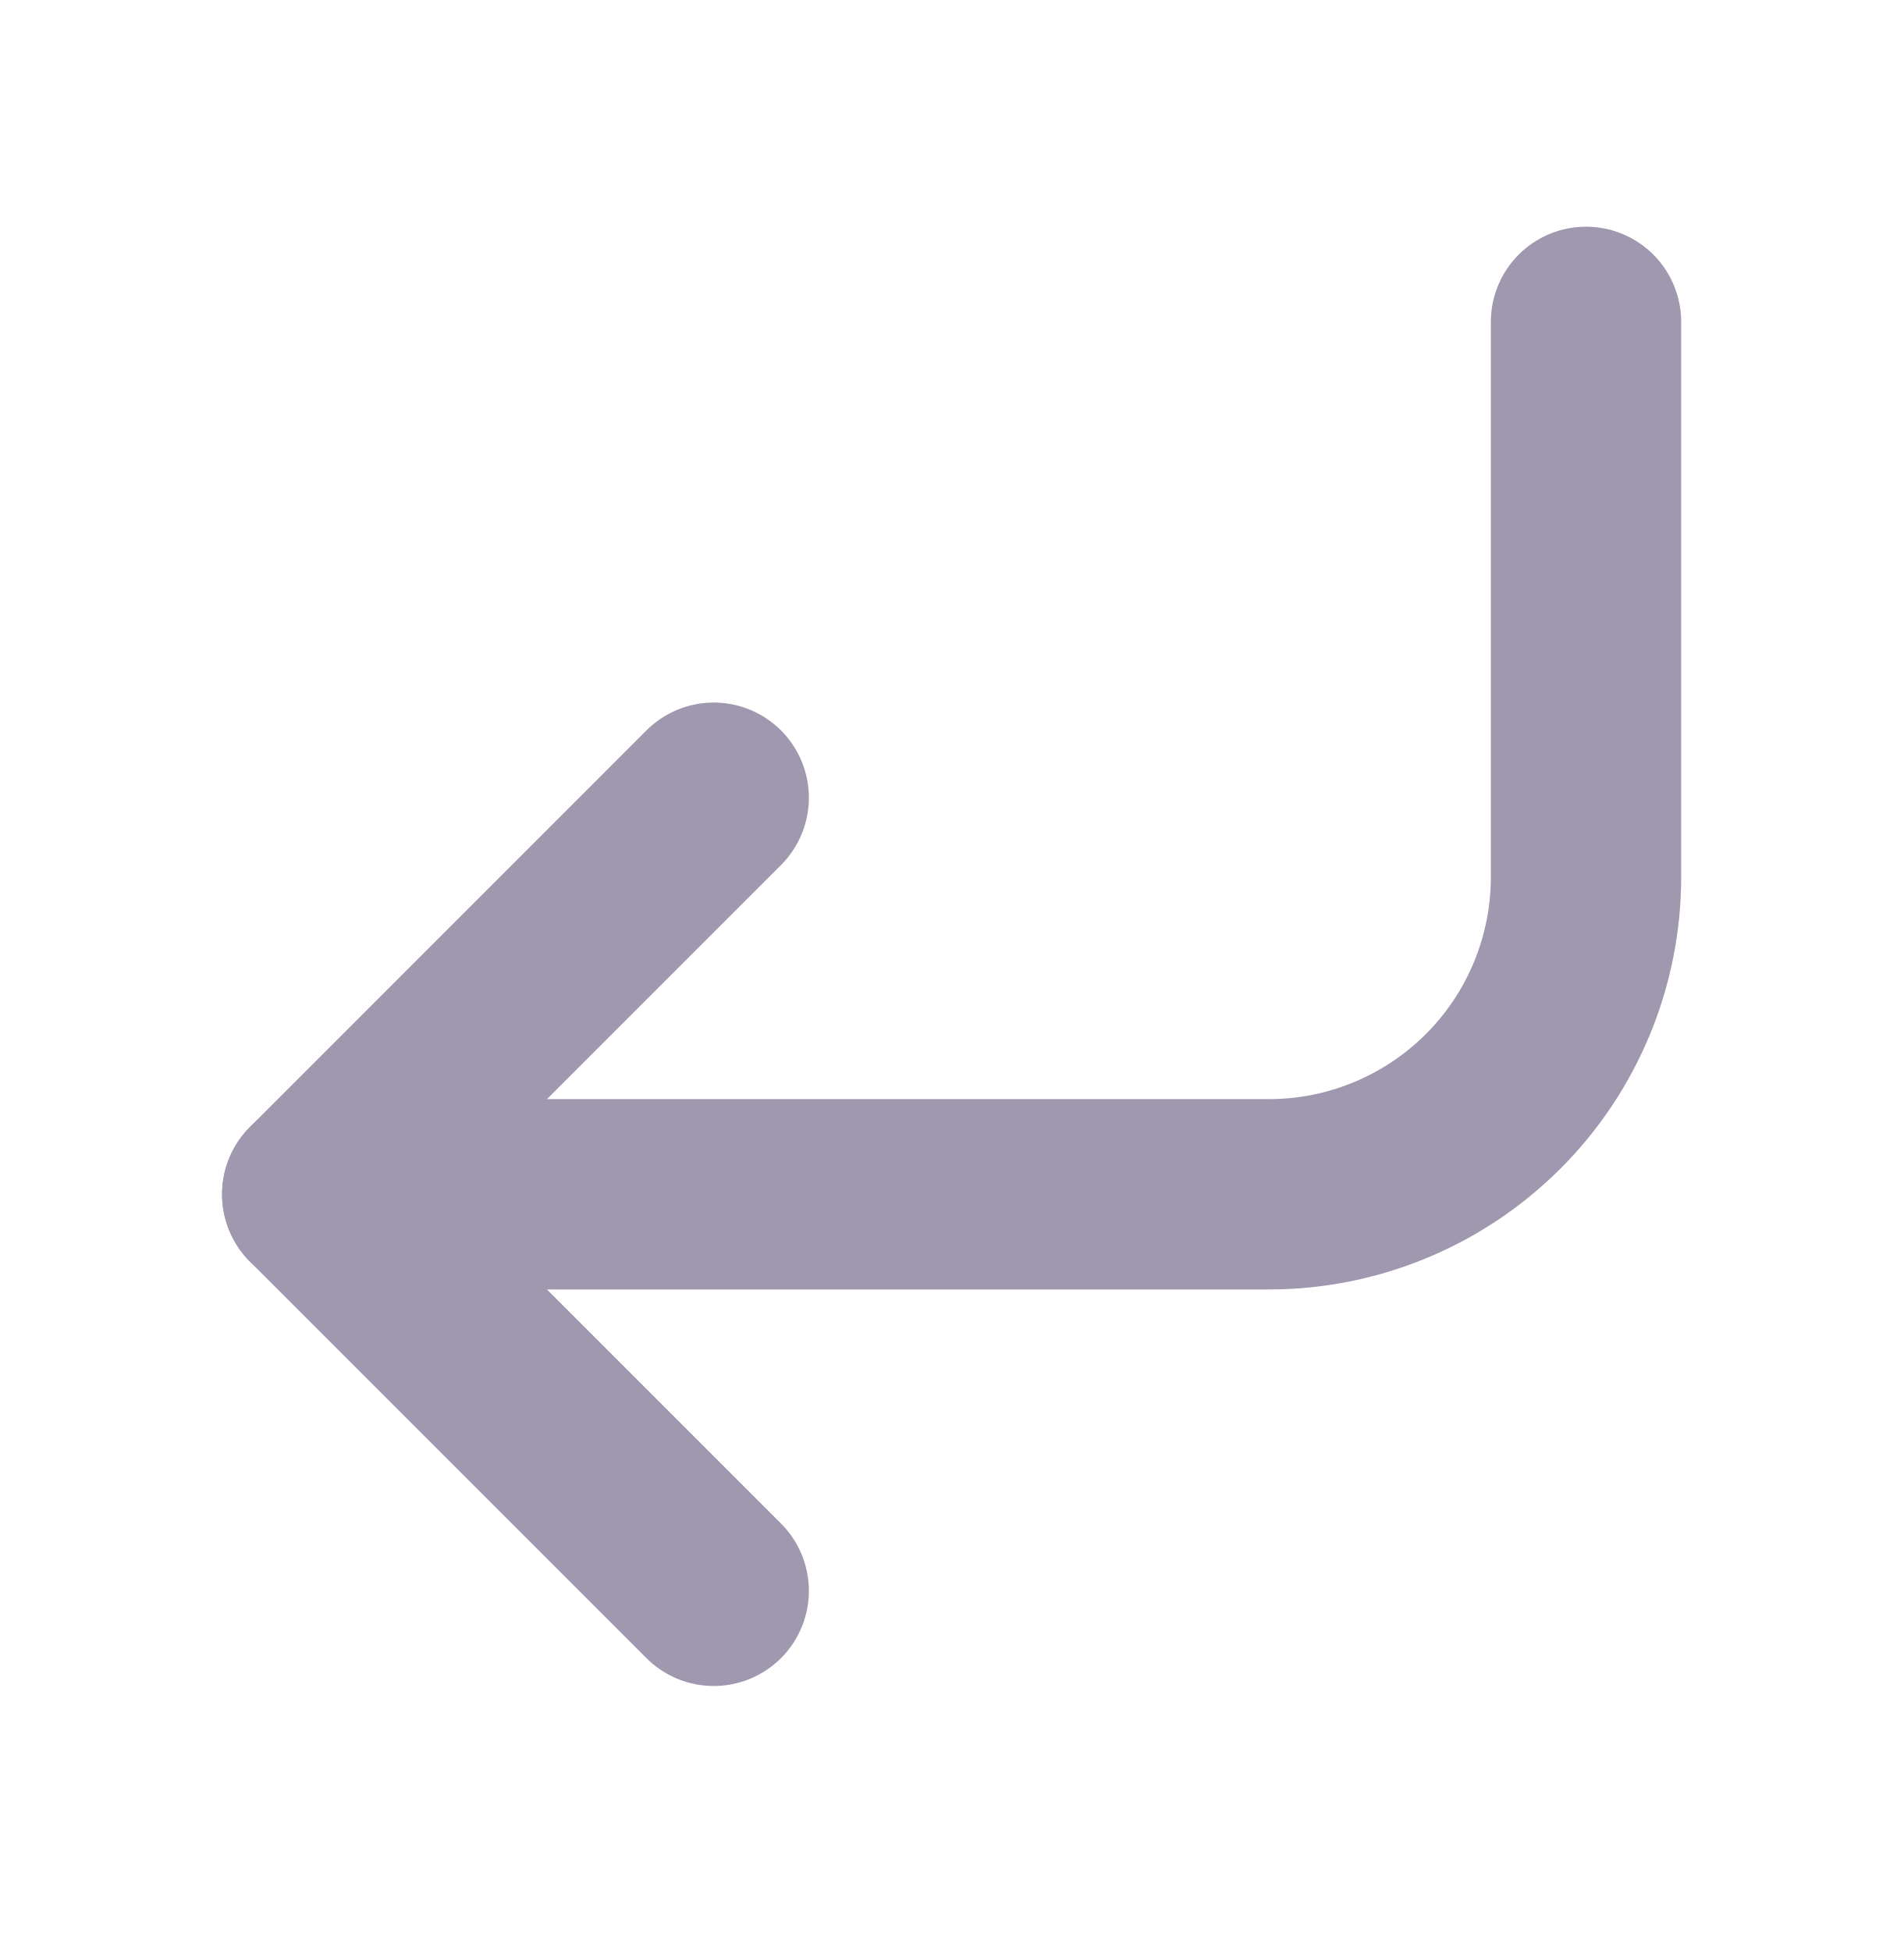
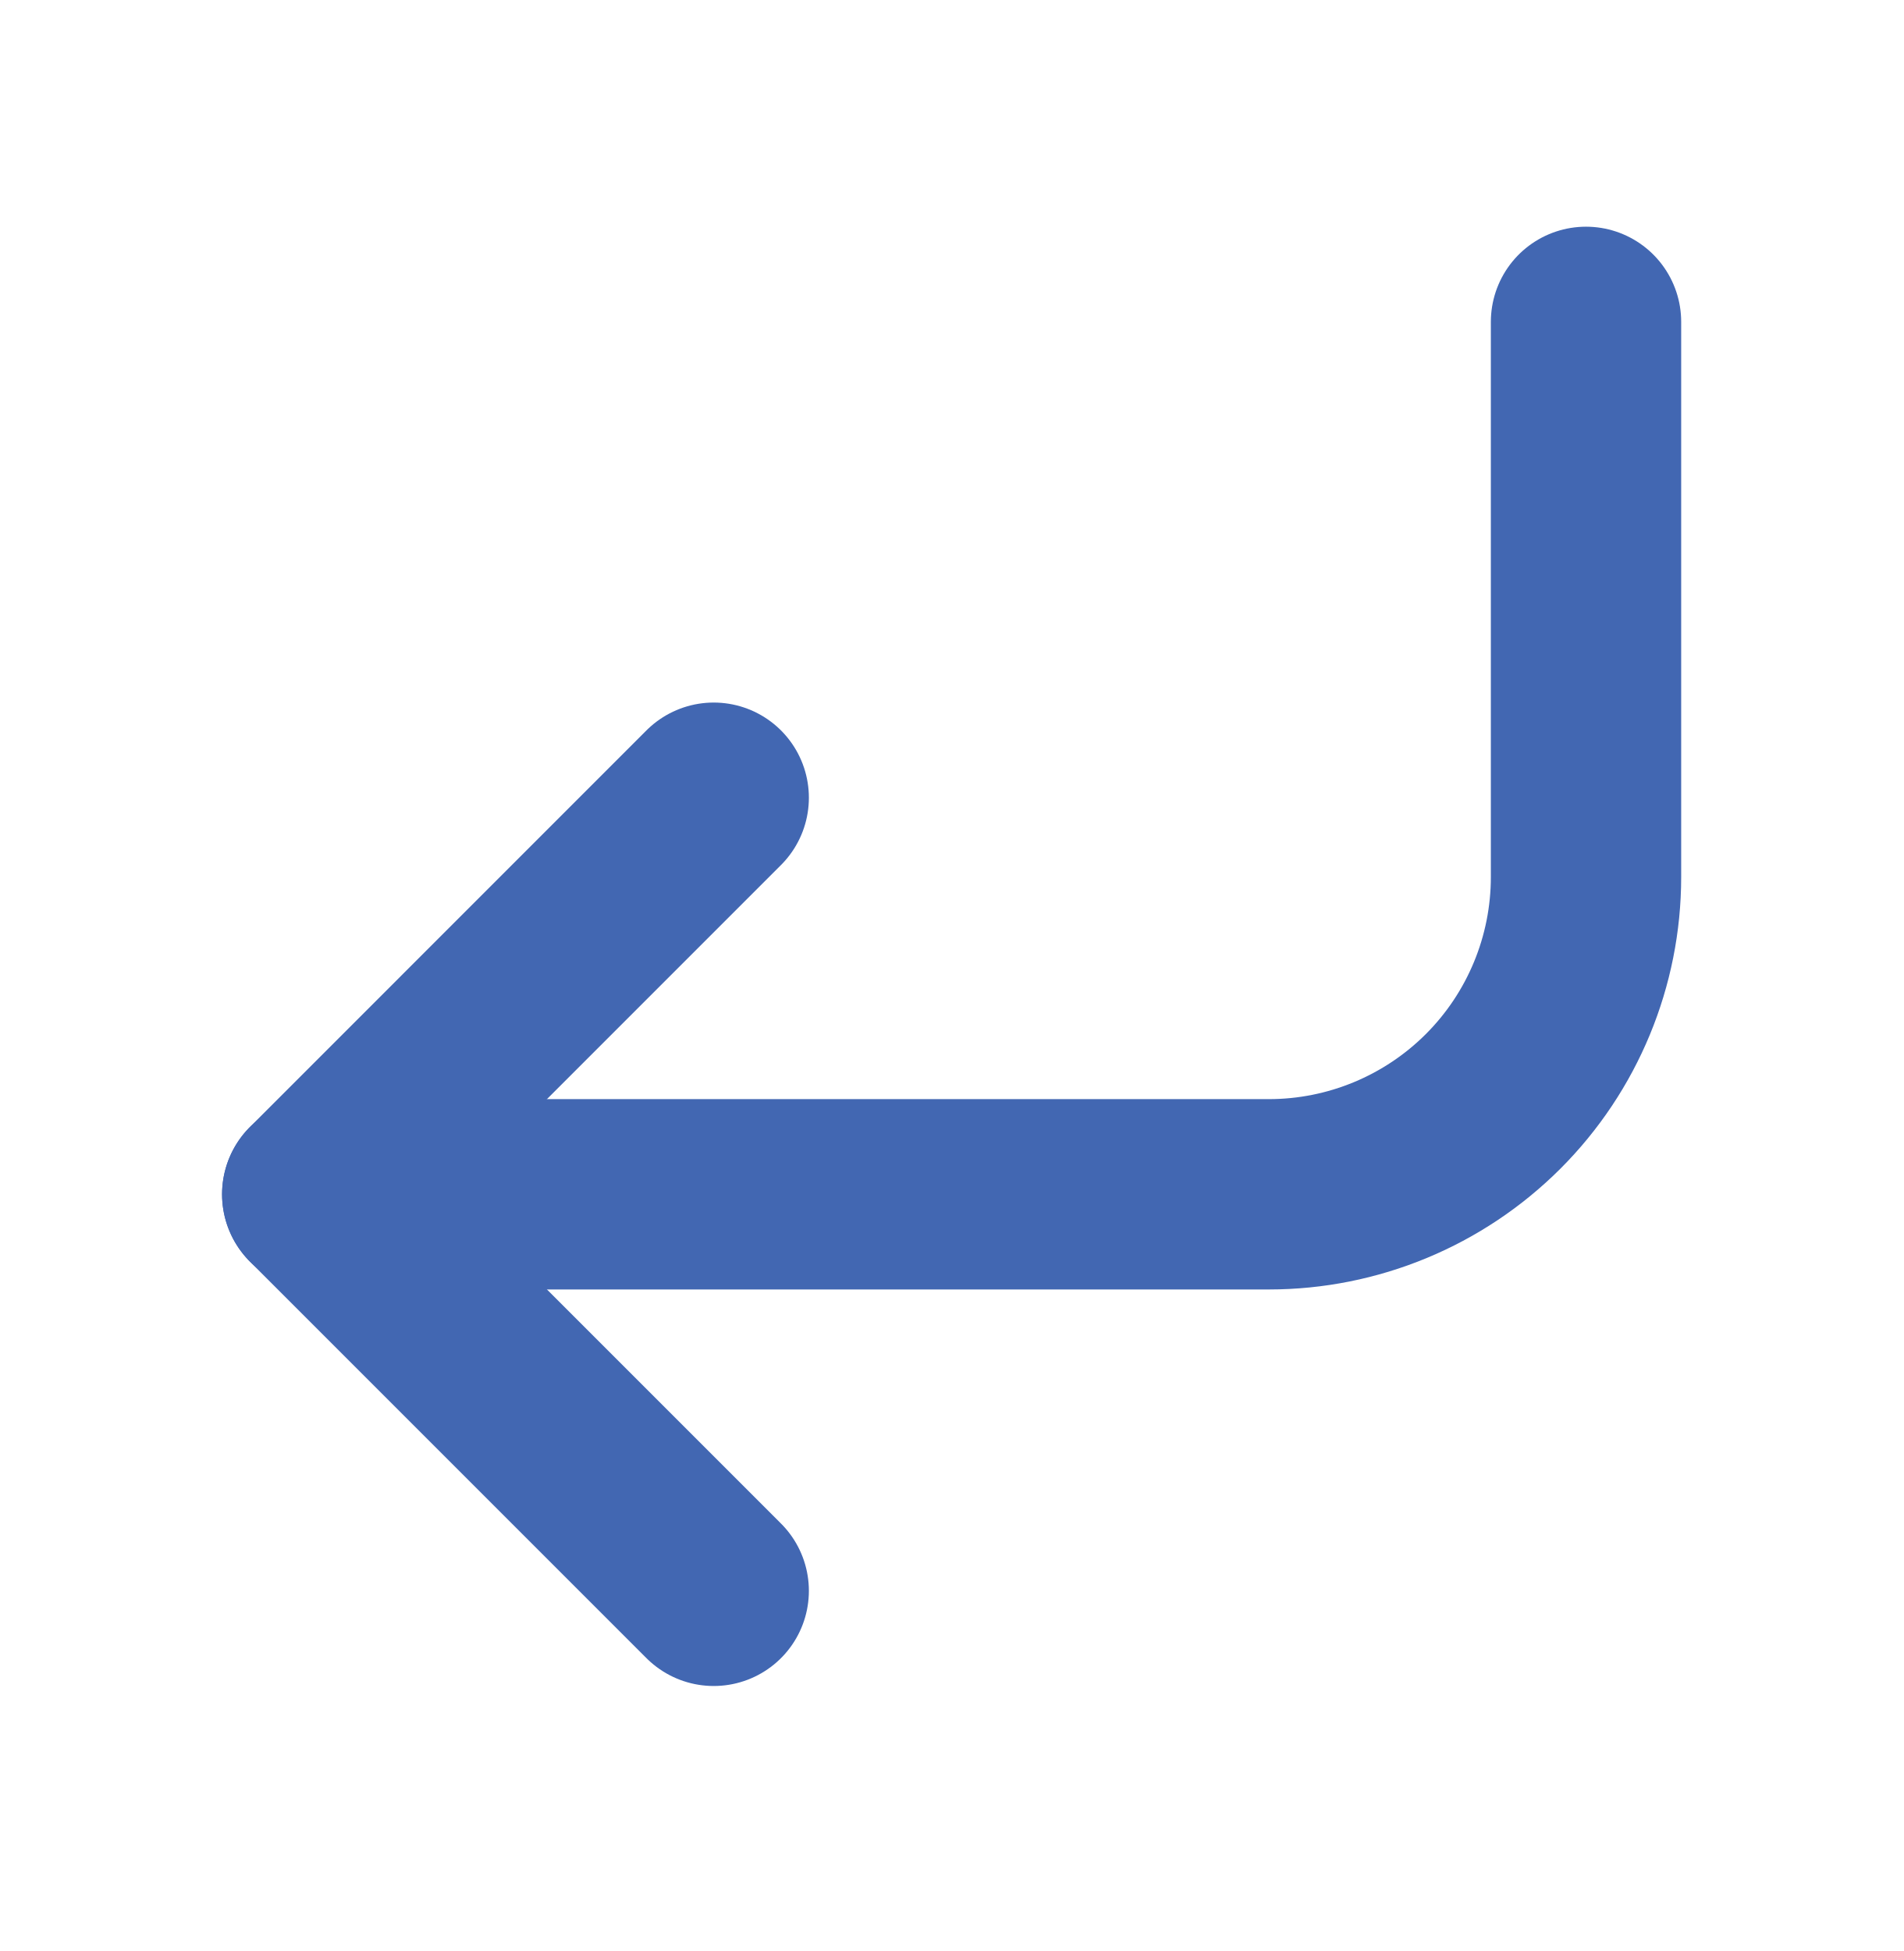
<svg xmlns="http://www.w3.org/2000/svg" width="40" height="41" viewBox="0 0 40 41" fill="none">
-   <path d="M15 16.764L6.667 25.098L15 33.431" stroke="#A098AE" stroke-width="4" stroke-linecap="round" stroke-linejoin="round" />
-   <path d="M33.333 6.764V18.431C33.333 20.199 32.631 21.895 31.381 23.145C30.13 24.395 28.435 25.098 26.667 25.098H6.667" stroke="#A098AE" stroke-width="4" stroke-linecap="round" stroke-linejoin="round" />
+   <path d="M15 16.764L6.667 25.098L15 33.431" stroke="#4267B2" stroke-width="4" stroke-linecap="round" stroke-linejoin="round" />
+   <path d="M33.333 6.764V18.431C33.333 20.199 32.631 21.895 31.381 23.145C30.13 24.395 28.435 25.098 26.667 25.098H6.667" stroke="#4267B2" stroke-width="4" stroke-linecap="round" stroke-linejoin="round" />
</svg>
